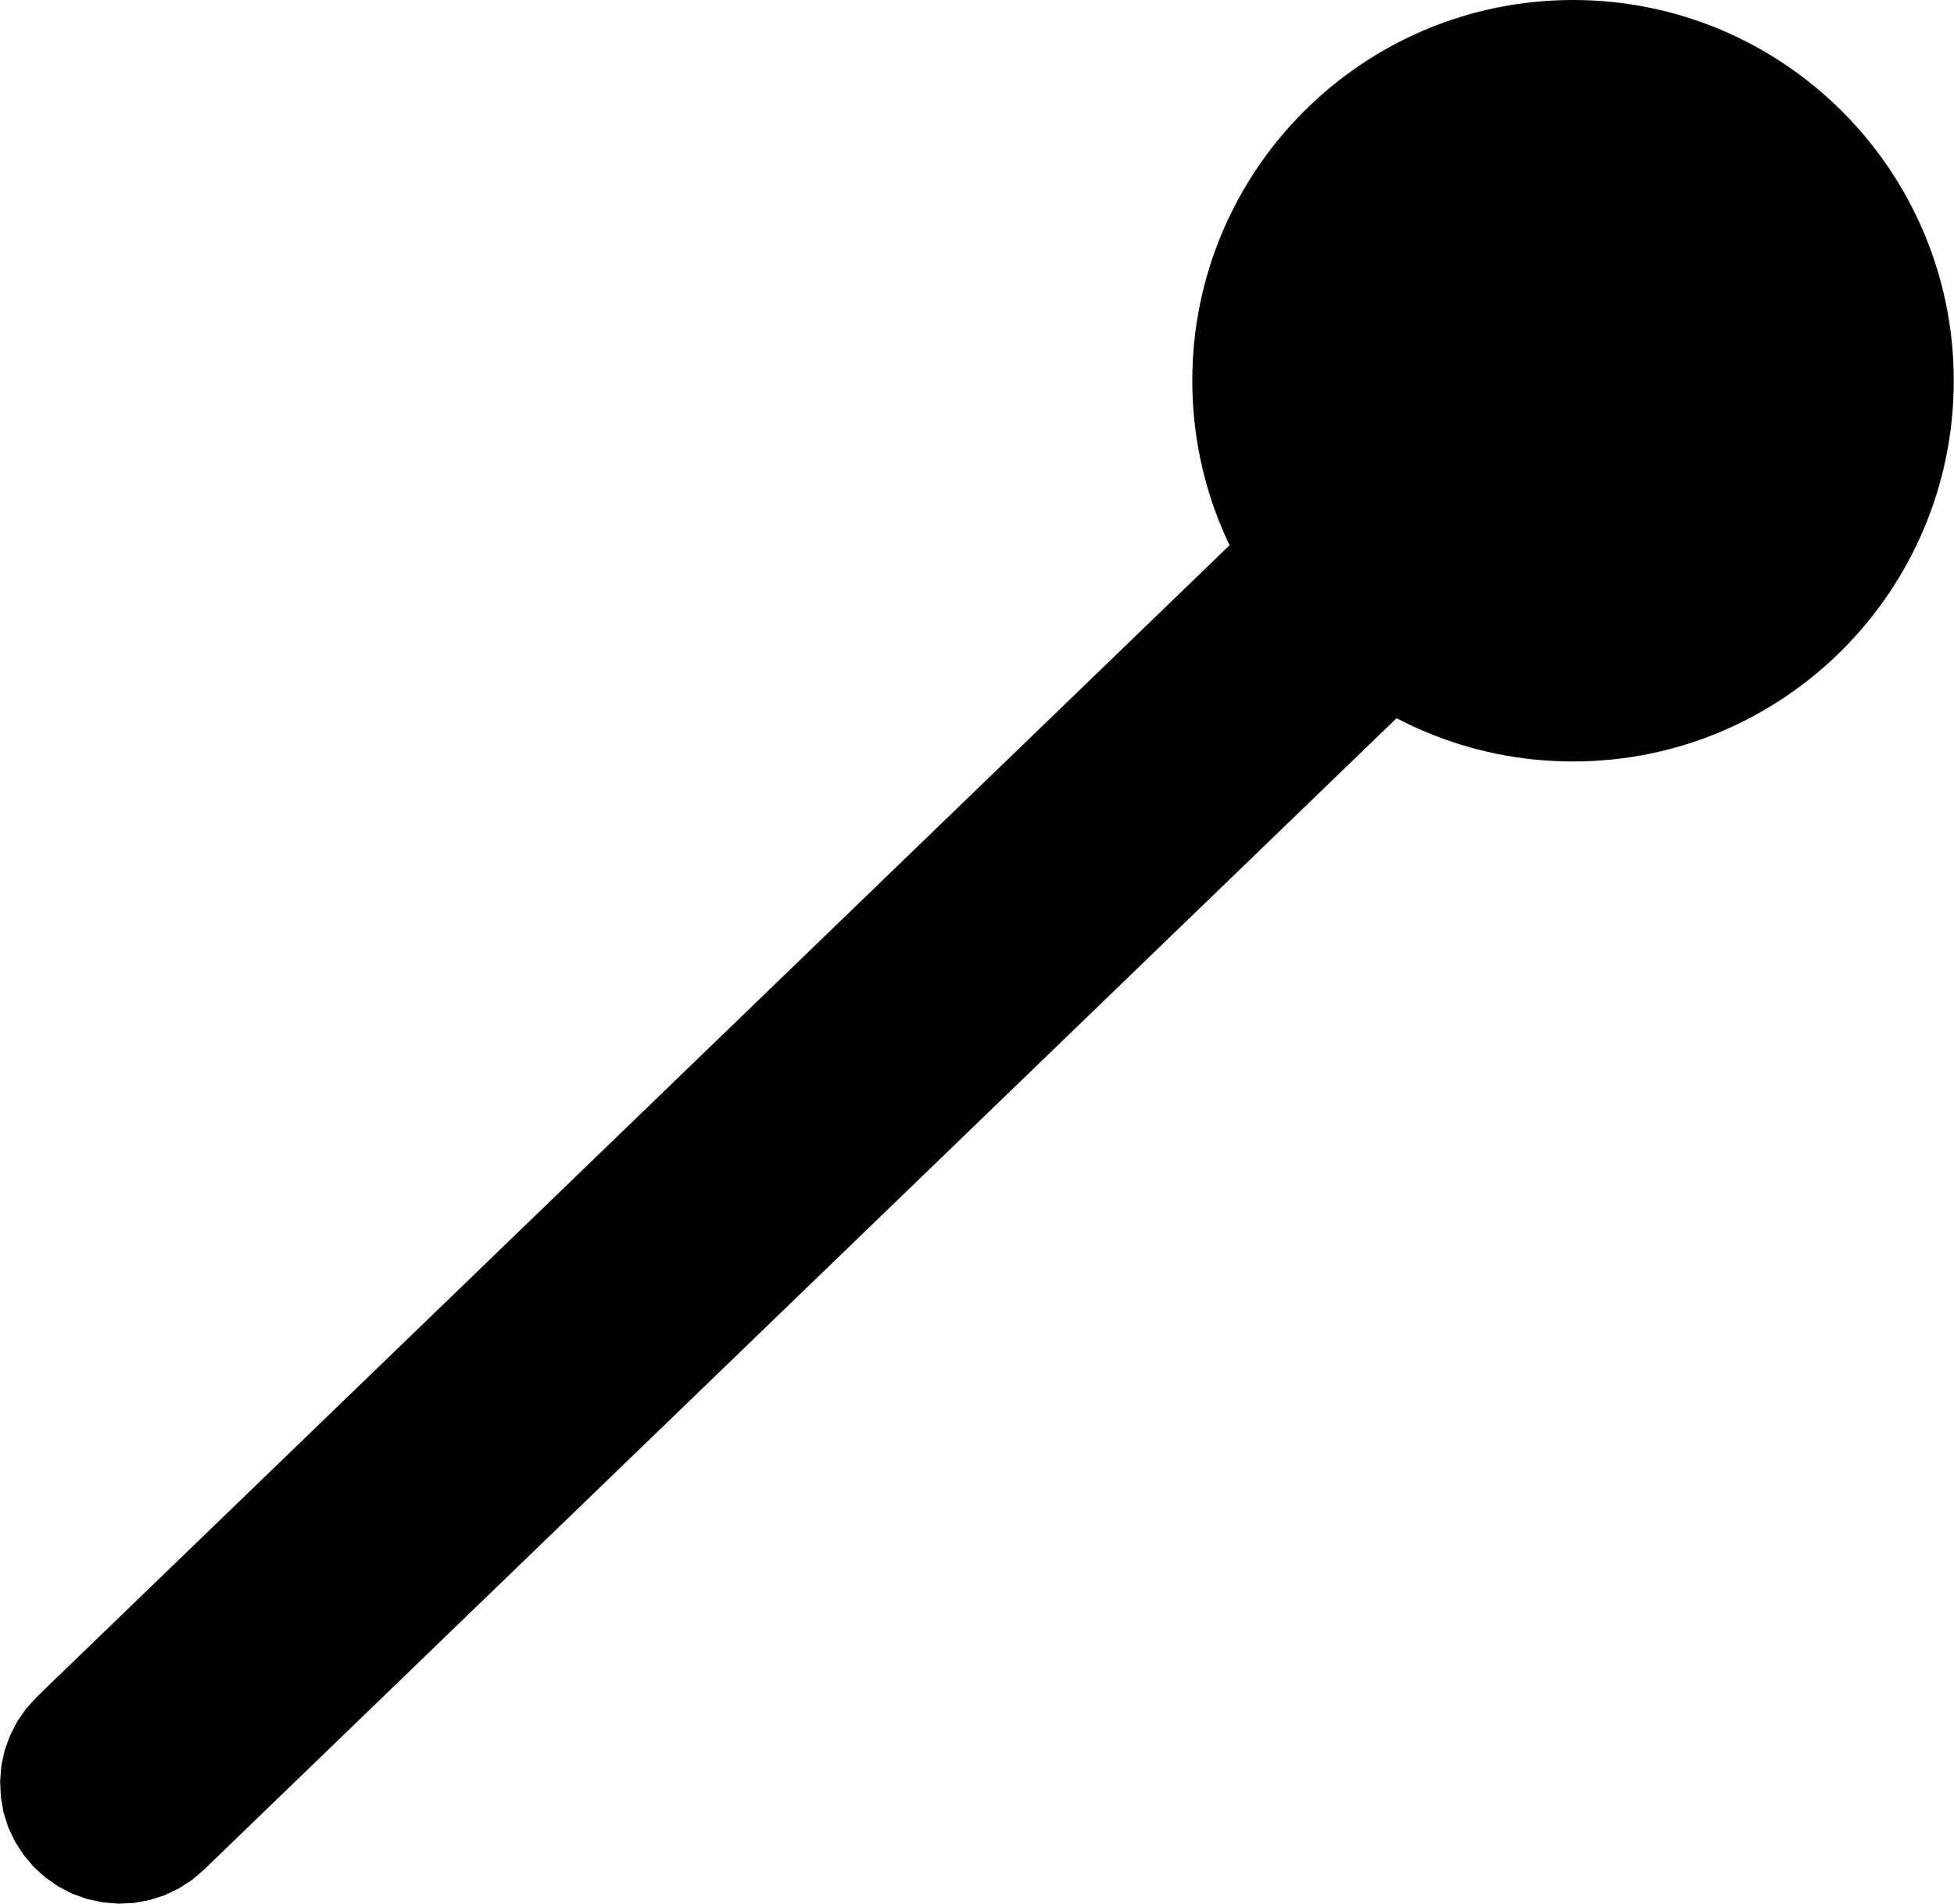
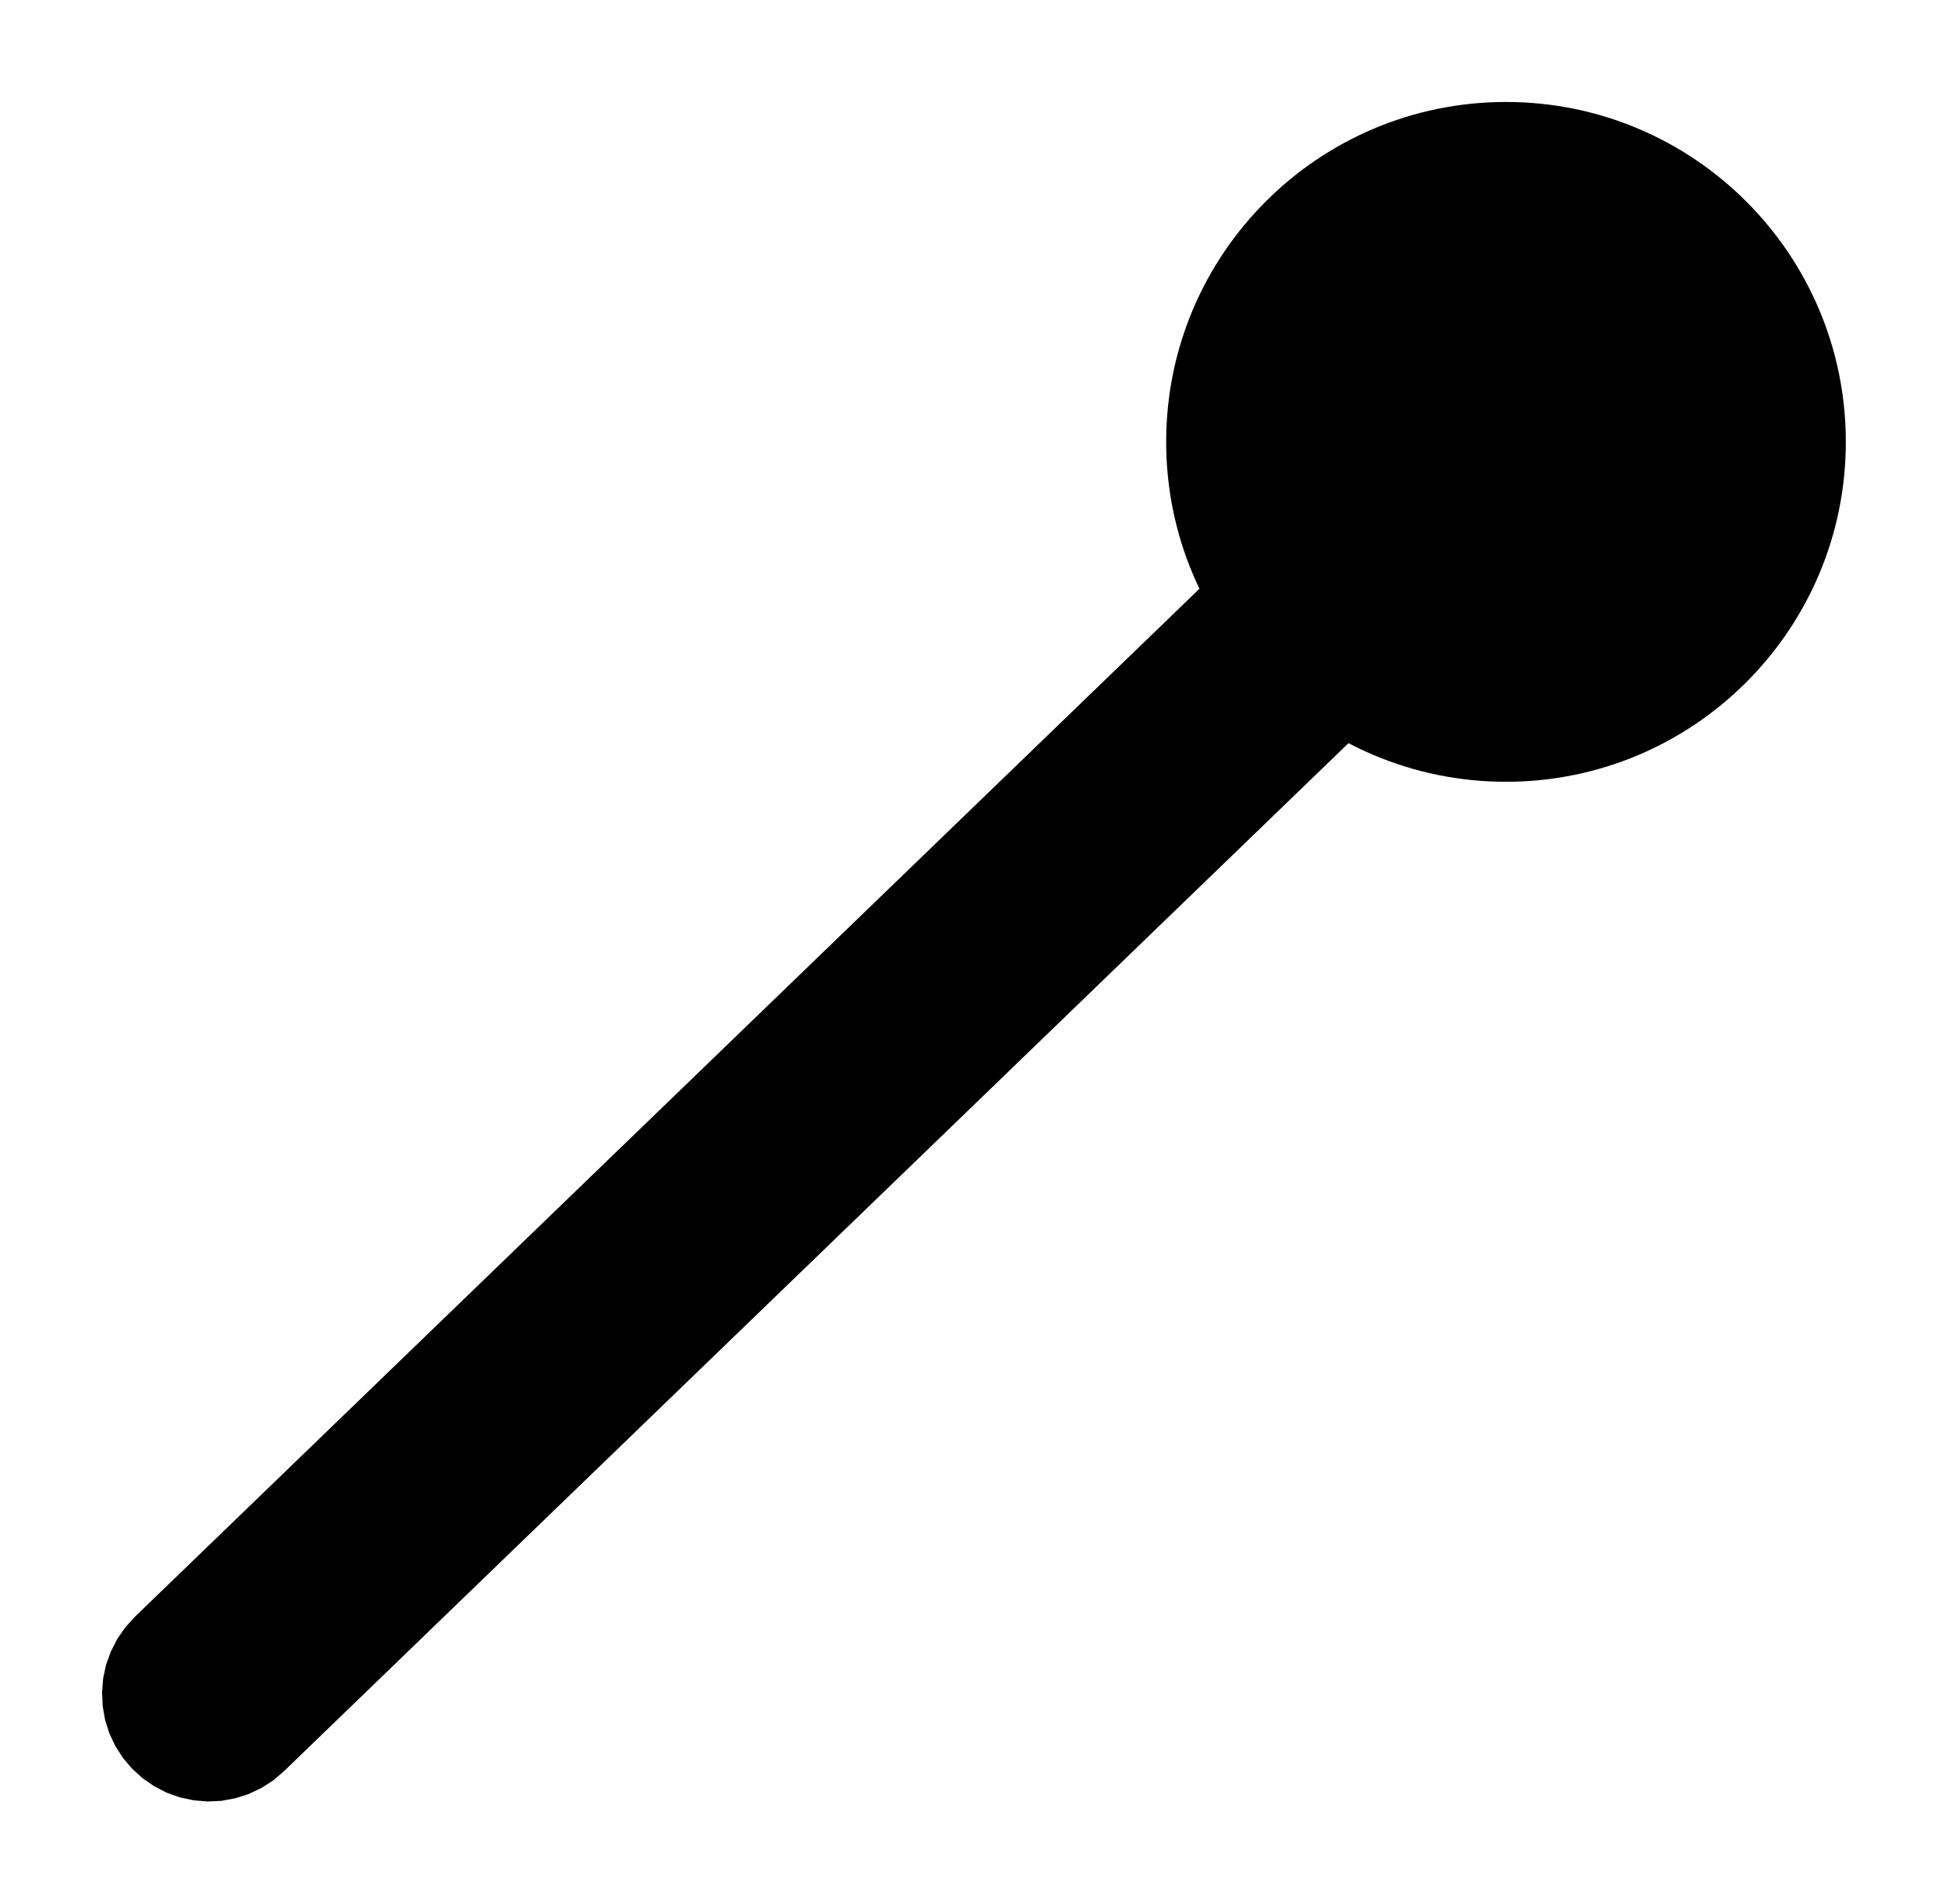
- <svg xmlns="http://www.w3.org/2000/svg" viewBox="0 0 159.1 155.0" width="159.1" height="155.0" fill="#000000" role="img" aria-label="NackenFrei">
+ <svg xmlns="http://www.w3.org/2000/svg" viewBox="-9.3 -9.3 177.7 173.6" width="177.7" height="173.6" fill="#000000" role="img" aria-label="NackenFrei">
  <g transform="translate(-55.47 -46.50)">
    <path d="M72.06 198.75 L190.35 84.54 L191.21 83.59 L191.94 82.54 L192.53 81.40 L192.96 80.20 L193.23 78.95 L193.34 77.67 L193.28 76.39 L193.05 75.13 L192.66 73.91 L192.12 72.75 L191.42 71.68 L190.60 70.70 L189.65 69.84 L188.60 69.11 L187.46 68.52 L186.25 68.09 L185.00 67.82 L183.72 67.71 L182.45 67.77 L181.19 68.00 L179.97 68.39 L178.81 68.94 L177.73 69.63 L176.75 70.46 L58.46 184.67 L57.60 185.62 L56.87 186.67 L56.29 187.81 L55.85 189.01 L55.58 190.26 L55.48 191.54 L55.54 192.82 L55.76 194.08 L56.15 195.30 L56.70 196.46 L57.39 197.53 L58.22 198.51 L59.17 199.37 L60.22 200.10 L61.36 200.69 L62.56 201.12 L63.82 201.39 L65.09 201.50 L66.37 201.44 L67.63 201.21 L68.85 200.82 L70.01 200.27 L71.09 199.58 Z" />
    <circle cx="183.55" cy="77.50" r="31.00" />
  </g>
</svg>
